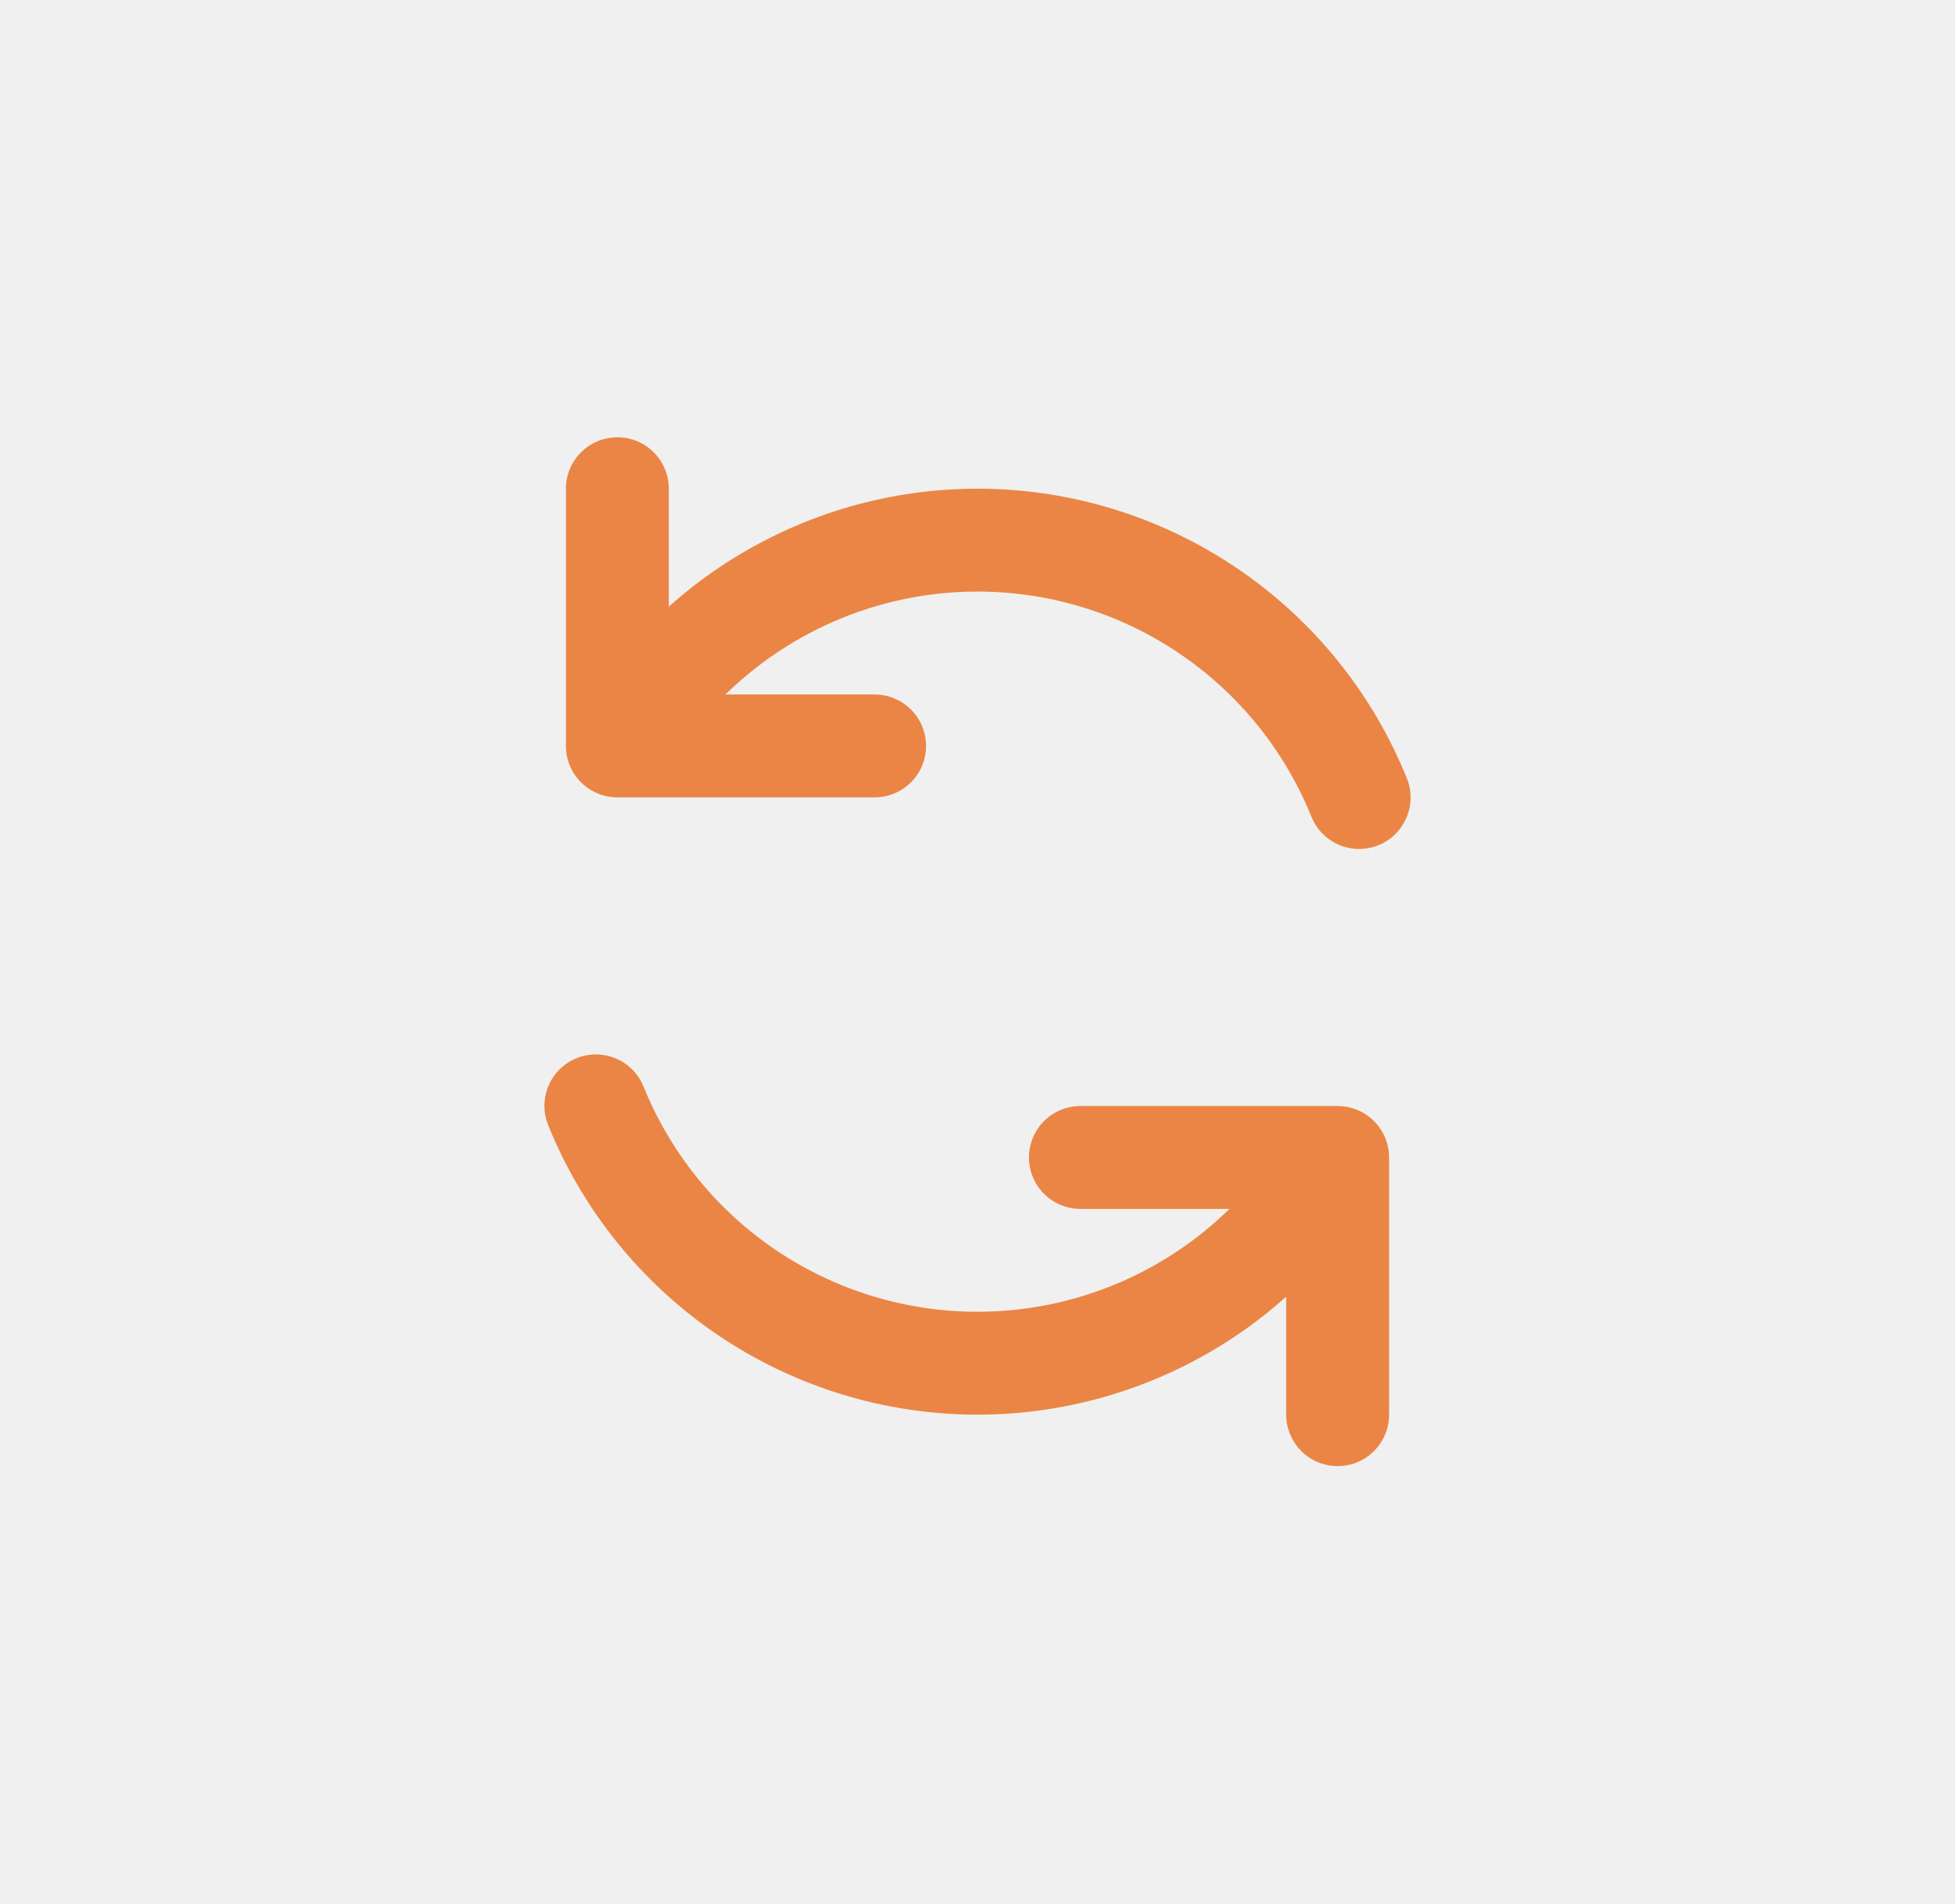
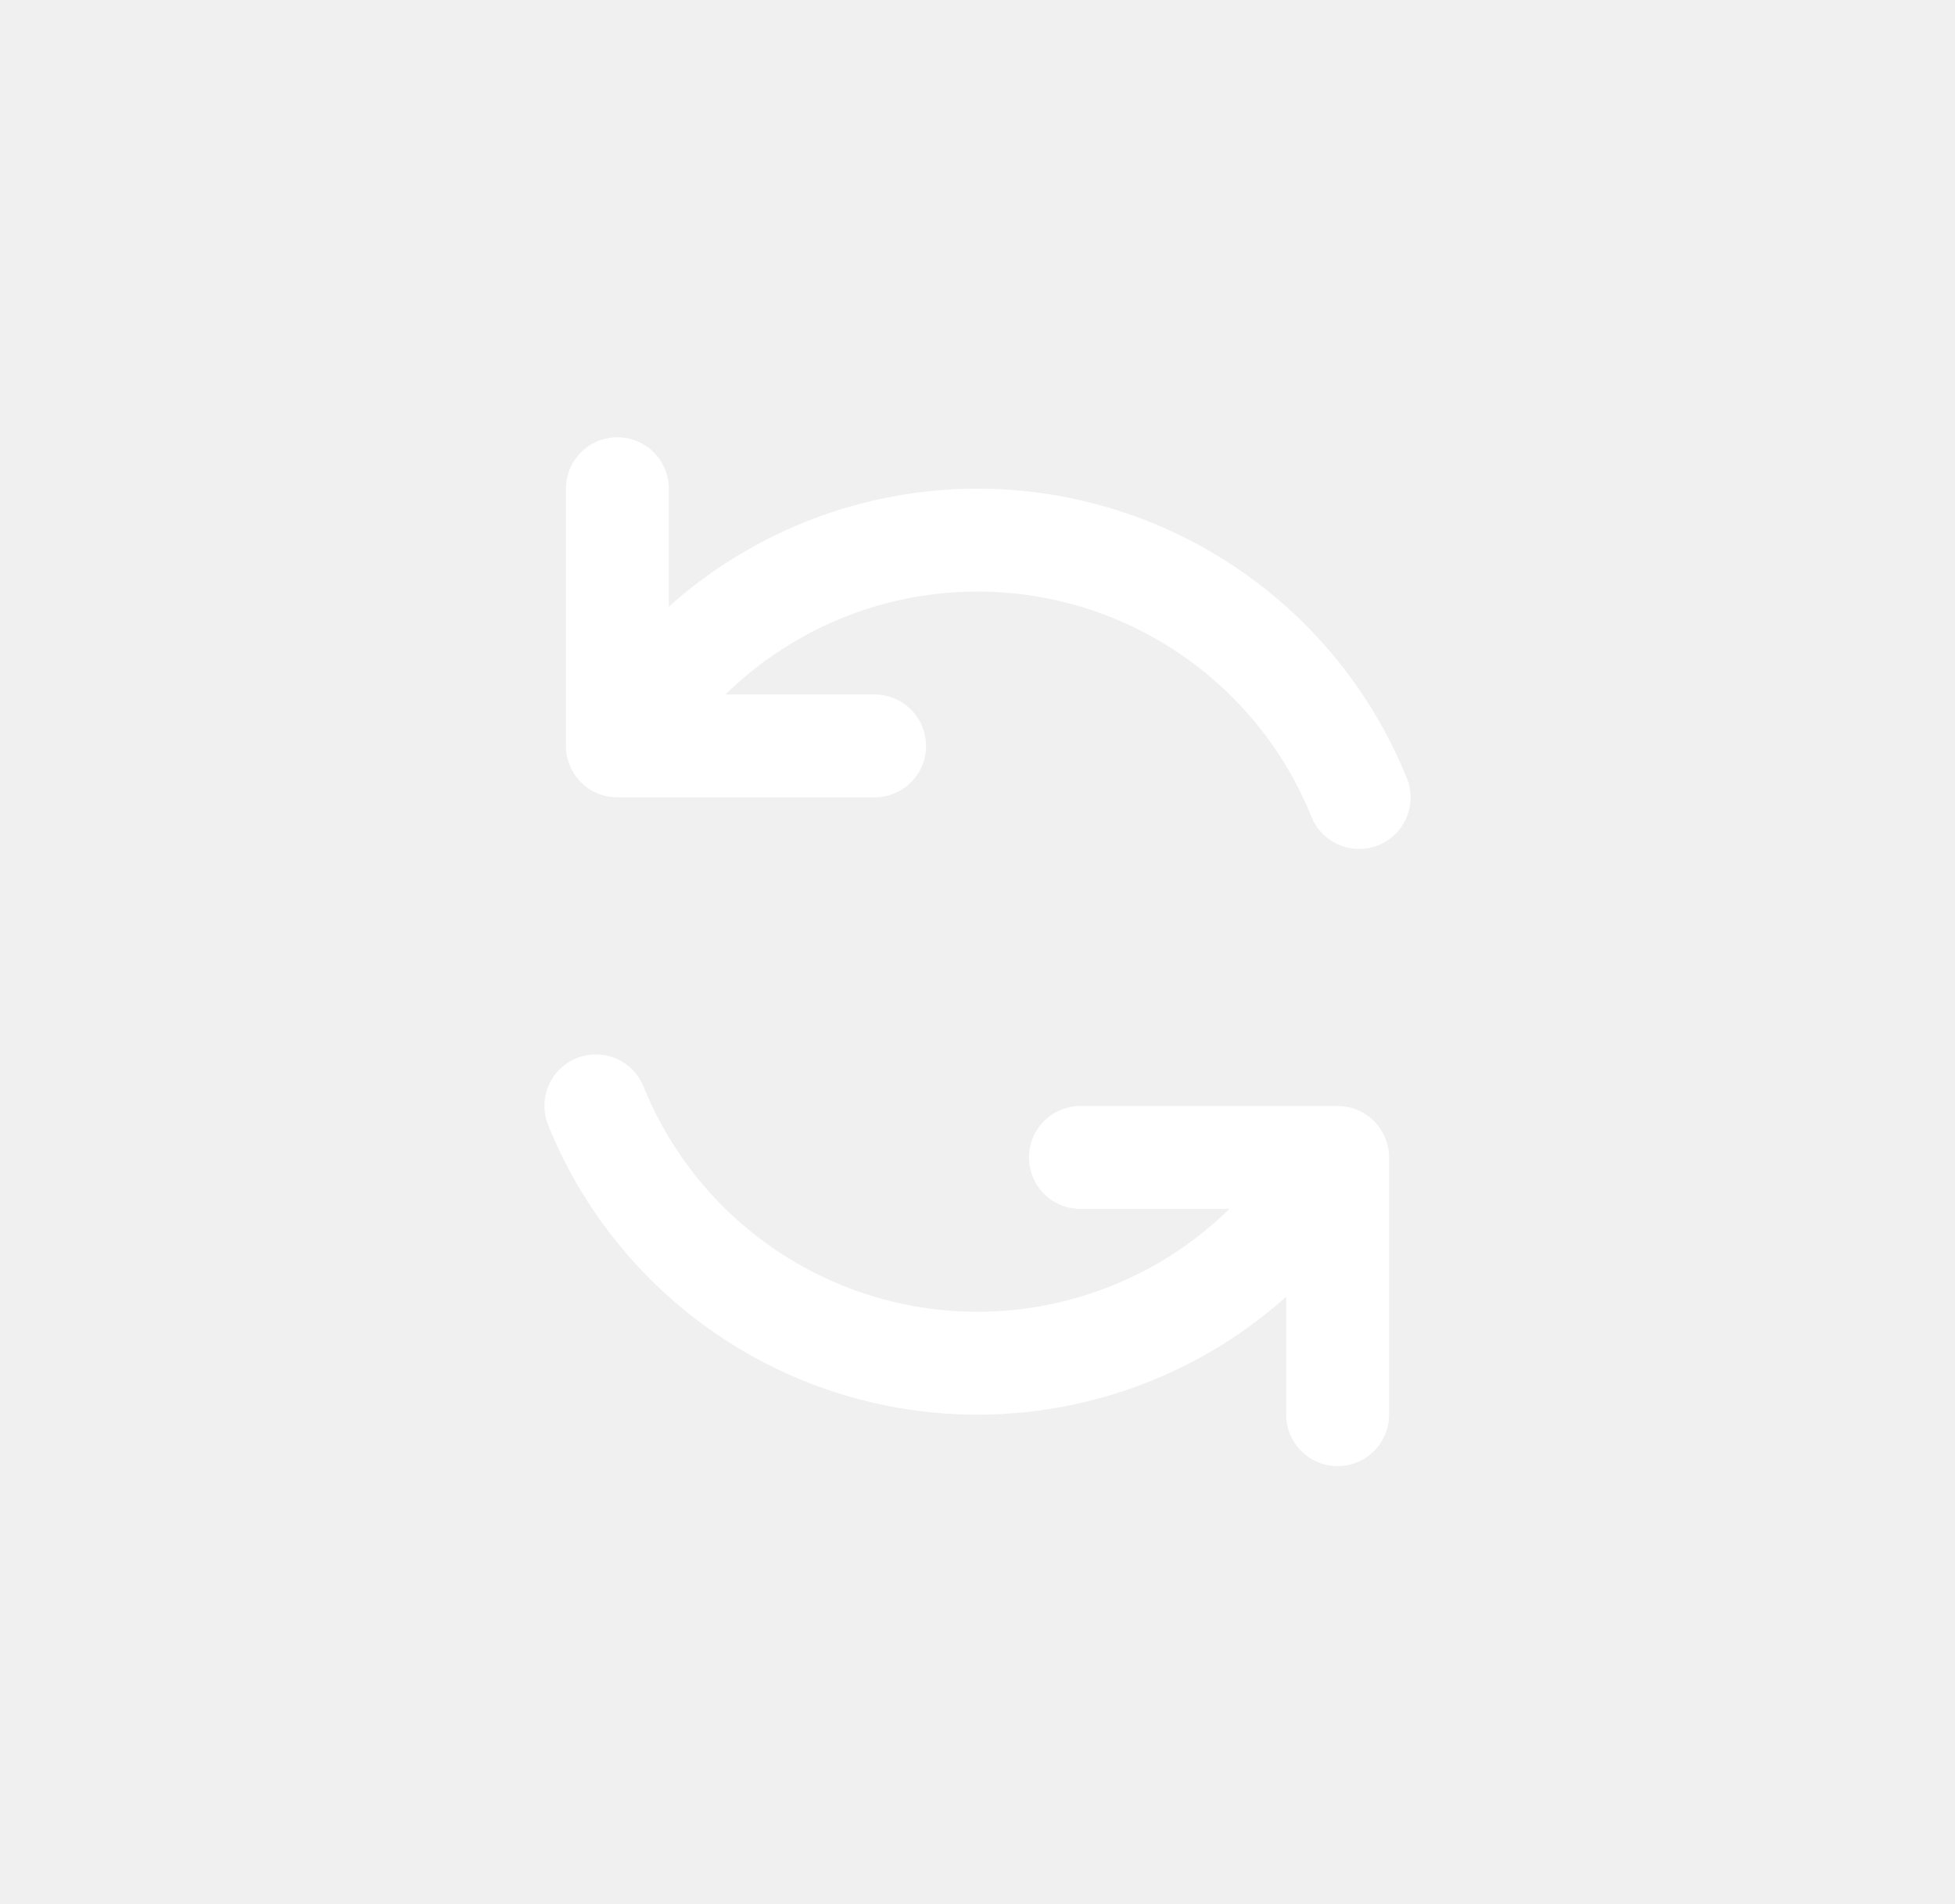
<svg xmlns="http://www.w3.org/2000/svg" width="38" height="37" viewBox="0 0 38 37" fill="none">
-   <path d="M21 22.5H26V27.5M17 14.5H12V9.5M26.418 15.503C25.857 14.115 24.919 12.912 23.708 12.032C22.498 11.151 21.065 10.627 19.572 10.52C18.079 10.413 16.586 10.727 15.263 11.427C13.94 12.126 12.839 13.182 12.086 14.476M11.582 21.497C12.143 22.885 13.082 24.087 14.292 24.968C15.502 25.848 16.935 26.372 18.427 26.479C19.92 26.586 21.413 26.272 22.736 25.573C24.059 24.874 25.16 23.817 25.913 22.524" stroke="#EB8545" stroke-width="2" stroke-linecap="round" stroke-linejoin="round" />
+   <path d="M21 22.5H26V27.5M17 14.5H12V9.5M26.418 15.503C25.857 14.115 24.919 12.912 23.708 12.032C22.498 11.151 21.065 10.627 19.572 10.52C18.079 10.413 16.586 10.727 15.263 11.427C13.94 12.126 12.839 13.182 12.086 14.476M11.582 21.497C12.143 22.885 13.082 24.087 14.292 24.968C15.502 25.848 16.935 26.372 18.427 26.479C19.92 26.586 21.413 26.272 22.736 25.573C24.059 24.874 25.16 23.817 25.913 22.524" stroke="#ffffff" stroke-width="2" stroke-linecap="round" stroke-linejoin="round" />
</svg>
